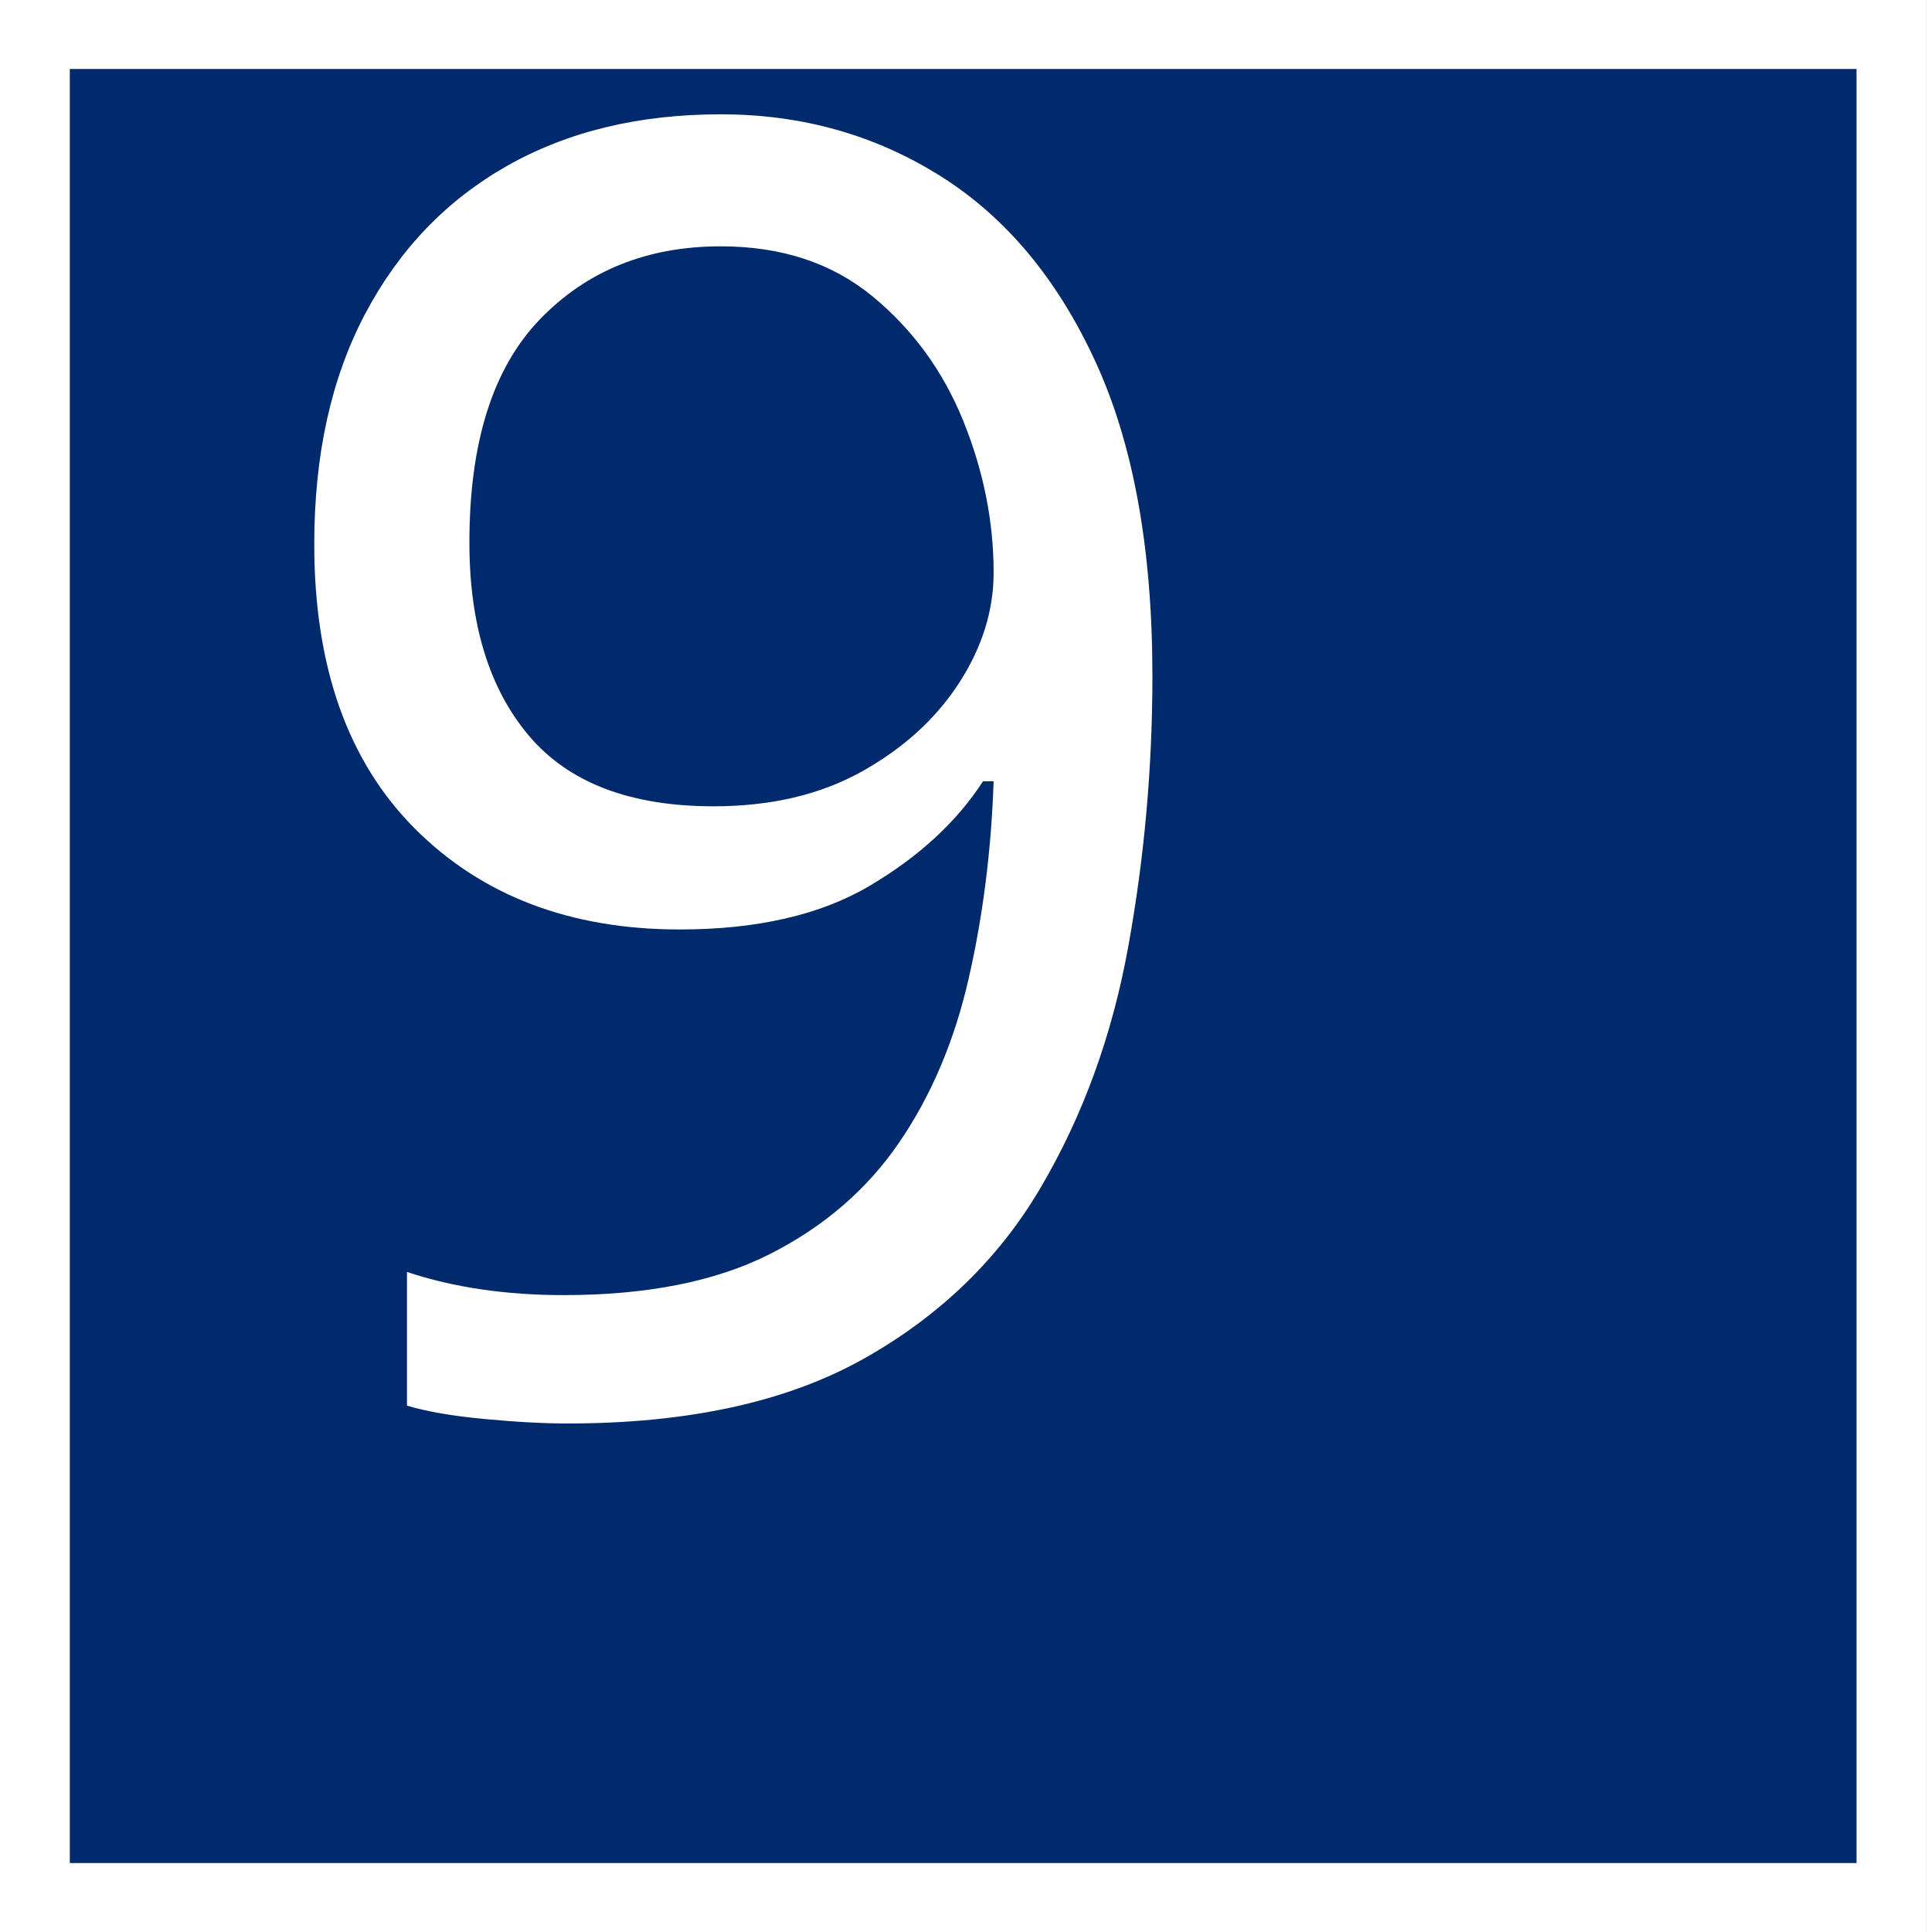
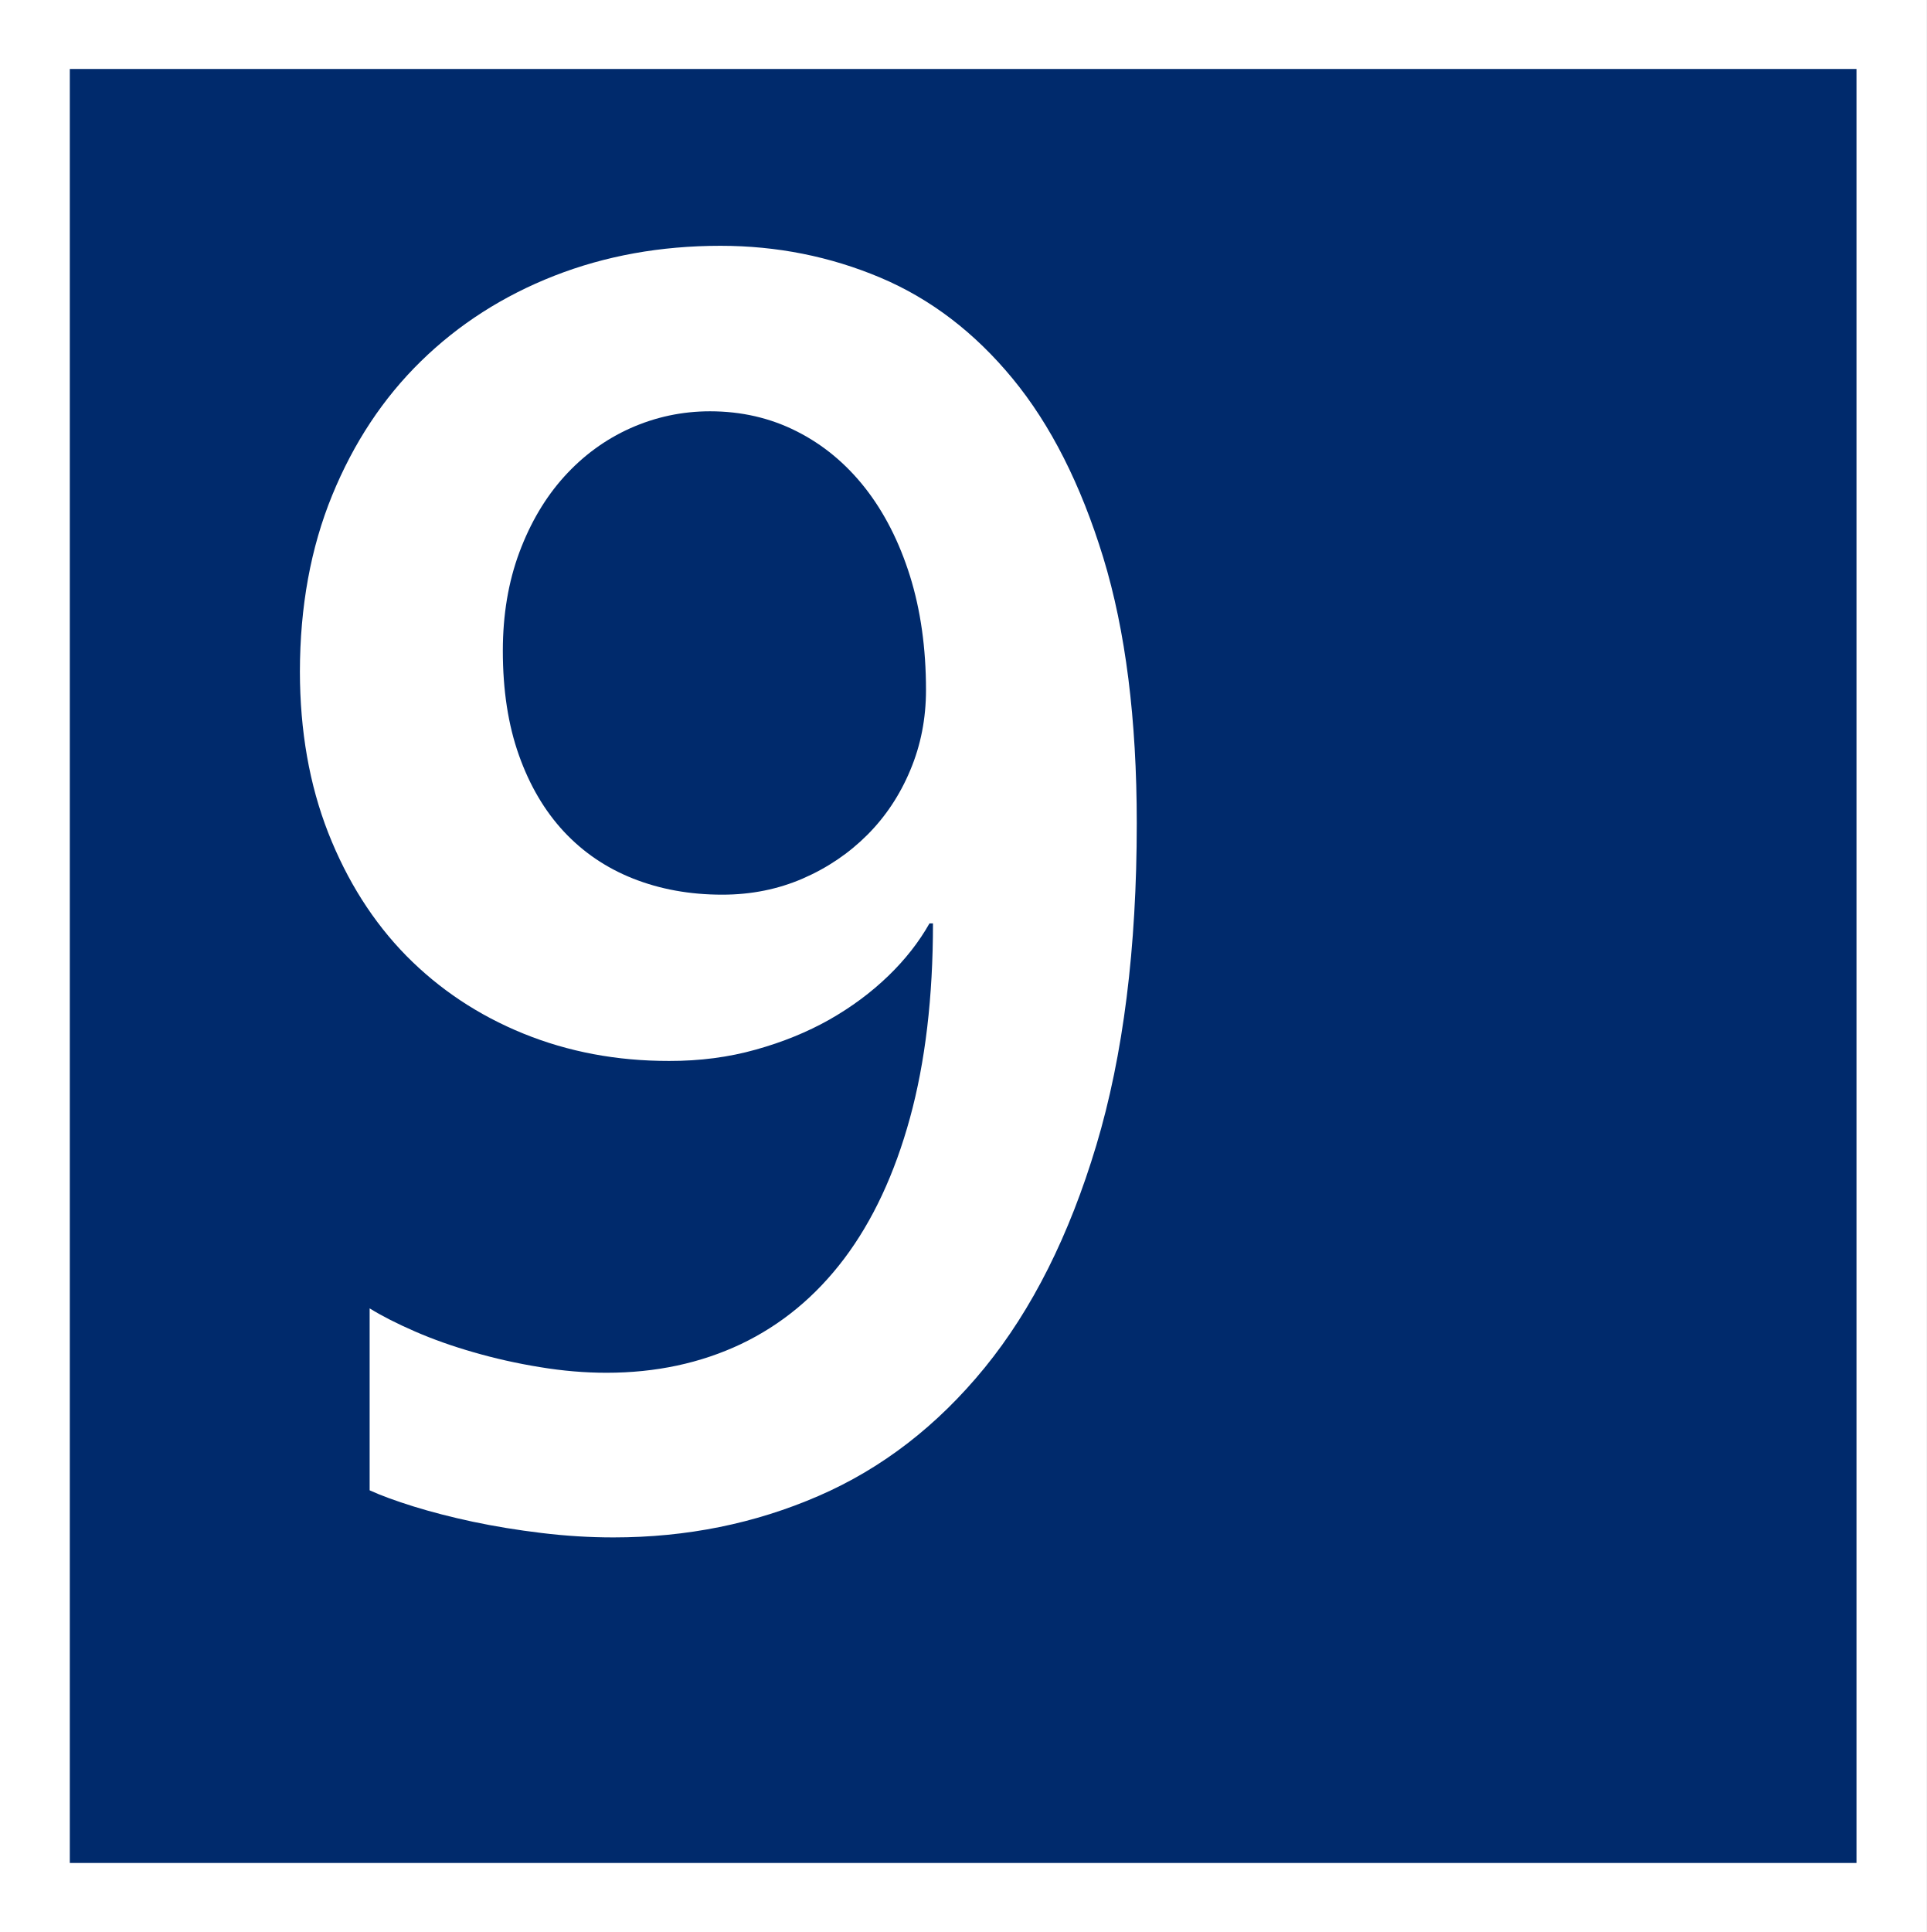
- <svg xmlns="http://www.w3.org/2000/svg" fill="none" fill-rule="evenodd" stroke="black" stroke-width="0.501" stroke-linejoin="bevel" stroke-miterlimit="10" font-family="Times New Roman" font-size="16" style="font-variant-ligatures:none" version="1.1" overflow="visible" width="248.321pt" height="249.007pt" viewBox="4267.96 -2361.55 248.321 249.007">
+ <svg xmlns="http://www.w3.org/2000/svg" fill="none" fill-rule="evenodd" stroke="black" stroke-width="0.501" stroke-linejoin="bevel" stroke-miterlimit="10" font-family="Times New Roman" font-size="16" style="font-variant-ligatures:none" version="1.1" overflow="visible" width="248.321pt" height="249.007pt" viewBox="4267.96 -2361.62 248.321 249.007">
  <defs>
	</defs>
  <g id="Layer 1" transform="scale(1 -1)">
-     <g id="Group" font-size="229.887" font-family="Segoe UI Semibold" stroke="none">
-       <path d="M 4267.96,2361.55 L 4267.96,2112.54 L 4516.28,2112.54 L 4516.28,2361.55 L 4267.96,2361.55 Z" fill="#ffffff" stroke-linejoin="miter" marker-start="none" marker-end="none" />
-       <path d="M 4276.96,2121.43 L 4276.96,2352.66 L 4507.28,2352.66 L 4507.28,2121.43 L 4276.96,2121.43 Z" fill="#002a6c" stroke-linejoin="miter" marker-start="none" marker-end="none" />
-       <text xml:space="preserve" transform="translate(4296.97 2180.38) scale(1 -1)" kerning="auto" fill="#ffffff" stroke-width="0.25" stroke-linecap="round" stroke-linejoin="round">
-         <tspan x="0" y="0">9</tspan>
-       </text>
+     <g id="Group" stroke="none">
+       <path d="M 4267.96,2361.62 L 4267.96,2112.61 L 4516.28,2112.61 L 4516.28,2361.62 L 4267.96,2361.62 Z" fill="#ffffff" stroke-linejoin="miter" marker-start="none" marker-end="none" />
+       <path d="M 4276.96,2121.51 L 4276.96,2352.73 L 4507.28,2352.73 L 4507.28,2121.51 L 4276.96,2121.51 Z" fill="#002a6c" stroke-linejoin="miter" marker-start="none" marker-end="none" />
+       <path d="M 4414.5,2255.52 C 4414.5,2239.43 4412.76,2225.59 4409.28,2213.99 C 4405.8,2202.39 4401.01,2192.85 4394.91,2185.36 C 4388.81,2177.88 4381.66,2172.36 4373.47,2168.81 C 4365.27,2165.25 4356.47,2163.47 4347.04,2163.47 C 4343.97,2163.47 4340.88,2163.66 4337.77,2164.04 C 4334.67,2164.41 4331.71,2164.9 4328.91,2165.49 C 4326.1,2166.09 4323.56,2166.75 4321.27,2167.46 C 4318.99,2168.17 4317.1,2168.86 4315.61,2169.54 L 4315.61,2192.99 C 4317.18,2192.02 4319.12,2191.03 4321.44,2190.02 C 4323.76,2189.01 4326.29,2188.11 4329.02,2187.33 C 4331.75,2186.54 4334.59,2185.9 4337.55,2185.42 C 4340.5,2184.93 4343.37,2184.69 4346.14,2184.69 C 4352.5,2184.69 4358.28,2185.93 4363.48,2188.39 C 4368.68,2190.87 4373.11,2194.53 4376.78,2199.39 C 4380.45,2204.26 4383.28,2210.3 4385.26,2217.52 C 4387.24,2224.74 4388.23,2233.11 4388.23,2242.61 L 4387.78,2242.61 C 4386.43,2240.22 4384.66,2237.95 4382.45,2235.82 C 4380.24,2233.69 4377.72,2231.82 4374.87,2230.2 C 4372.03,2228.6 4368.87,2227.31 4365.39,2226.34 C 4361.91,2225.36 4358.19,2224.87 4354.22,2224.88 C 4347.49,2224.87 4341.22,2226.05 4335.42,2228.41 C 4329.62,2230.77 4324.59,2234.12 4320.32,2238.45 C 4316.06,2242.8 4312.71,2248.08 4310.27,2254.29 C 4307.84,2260.5 4306.63,2267.42 4306.62,2275.05 C 4306.63,2283.43 4308.01,2291.01 4310.78,2297.78 C 4313.55,2304.55 4317.36,2310.31 4322.23,2315.07 C 4327.09,2319.82 4332.82,2323.49 4339.4,2326.07 C 4345.99,2328.65 4353.13,2329.94 4360.84,2329.94 C 4368.1,2329.94 4374.96,2328.57 4381.44,2325.84 C 4387.91,2323.11 4393.6,2318.77 4398.5,2312.82 C 4403.4,2306.87 4407.29,2299.18 4410.18,2289.76 C 4413.06,2280.33 4414.5,2268.91 4414.5,2255.52 Z M 4387.33,2272.69 C 4387.33,2278.08 4386.64,2282.98 4385.26,2287.4 C 4383.87,2291.82 4381.94,2295.59 4379.48,2298.73 C 4377,2301.88 4374.07,2304.31 4370.66,2306.03 C 4367.26,2307.75 4363.53,2308.61 4359.49,2308.61 C 4355.9,2308.61 4352.48,2307.88 4349.22,2306.43 C 4345.97,2304.97 4343.13,2302.89 4340.69,2300.19 C 4338.26,2297.5 4336.33,2294.24 4334.91,2290.43 C 4333.49,2286.61 4332.78,2282.39 4332.78,2277.74 C 4332.78,2272.66 4333.47,2268.17 4334.86,2264.27 C 4336.24,2260.38 4338.17,2257.11 4340.64,2254.45 C 4343.11,2251.8 4346.08,2249.77 4349.56,2248.39 C 4353.04,2247.01 4356.87,2246.31 4361.07,2246.31 C 4364.81,2246.31 4368.27,2247.01 4371.45,2248.39 C 4374.63,2249.77 4377.4,2251.65 4379.76,2254.01 C 4382.11,2256.36 4383.97,2259.15 4385.31,2262.37 C 4386.66,2265.58 4387.33,2269.02 4387.33,2272.69 Z" fill-rule="nonzero" stroke-linejoin="round" stroke-linecap="round" stroke-width="0.25" fill="#ffffff" marker-start="none" marker-end="none" />
    </g>
  </g>
</svg>
